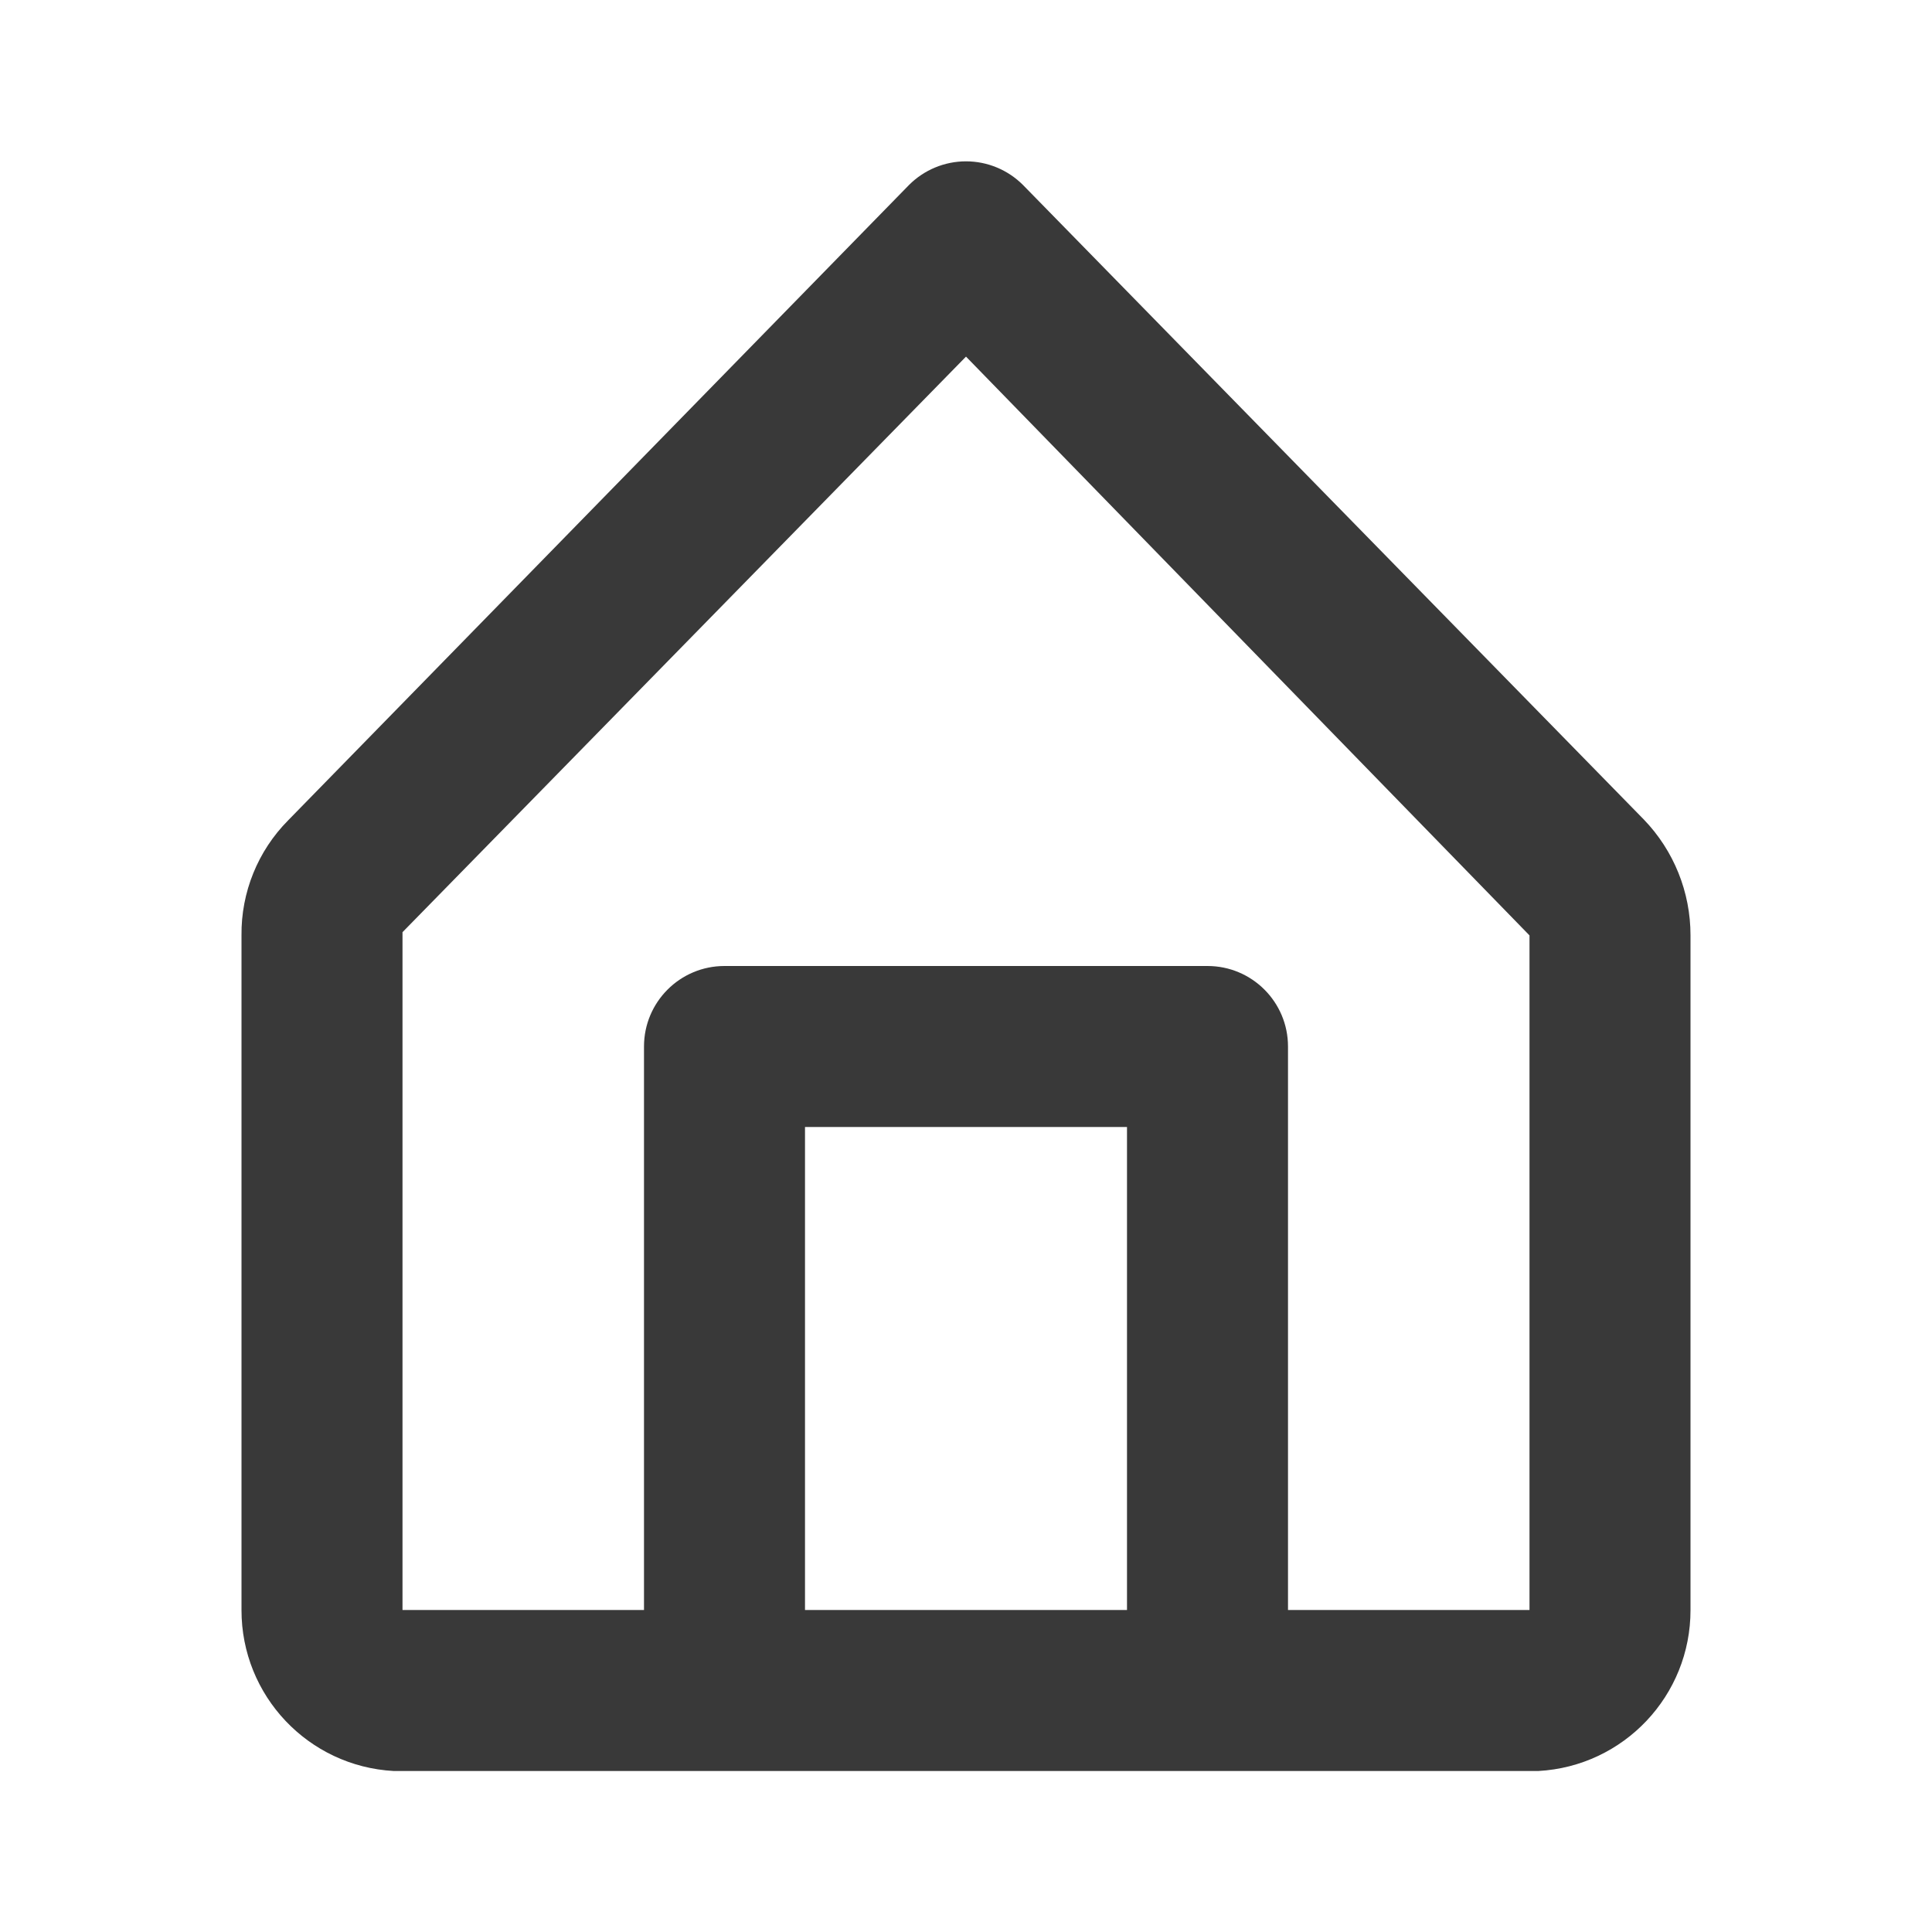
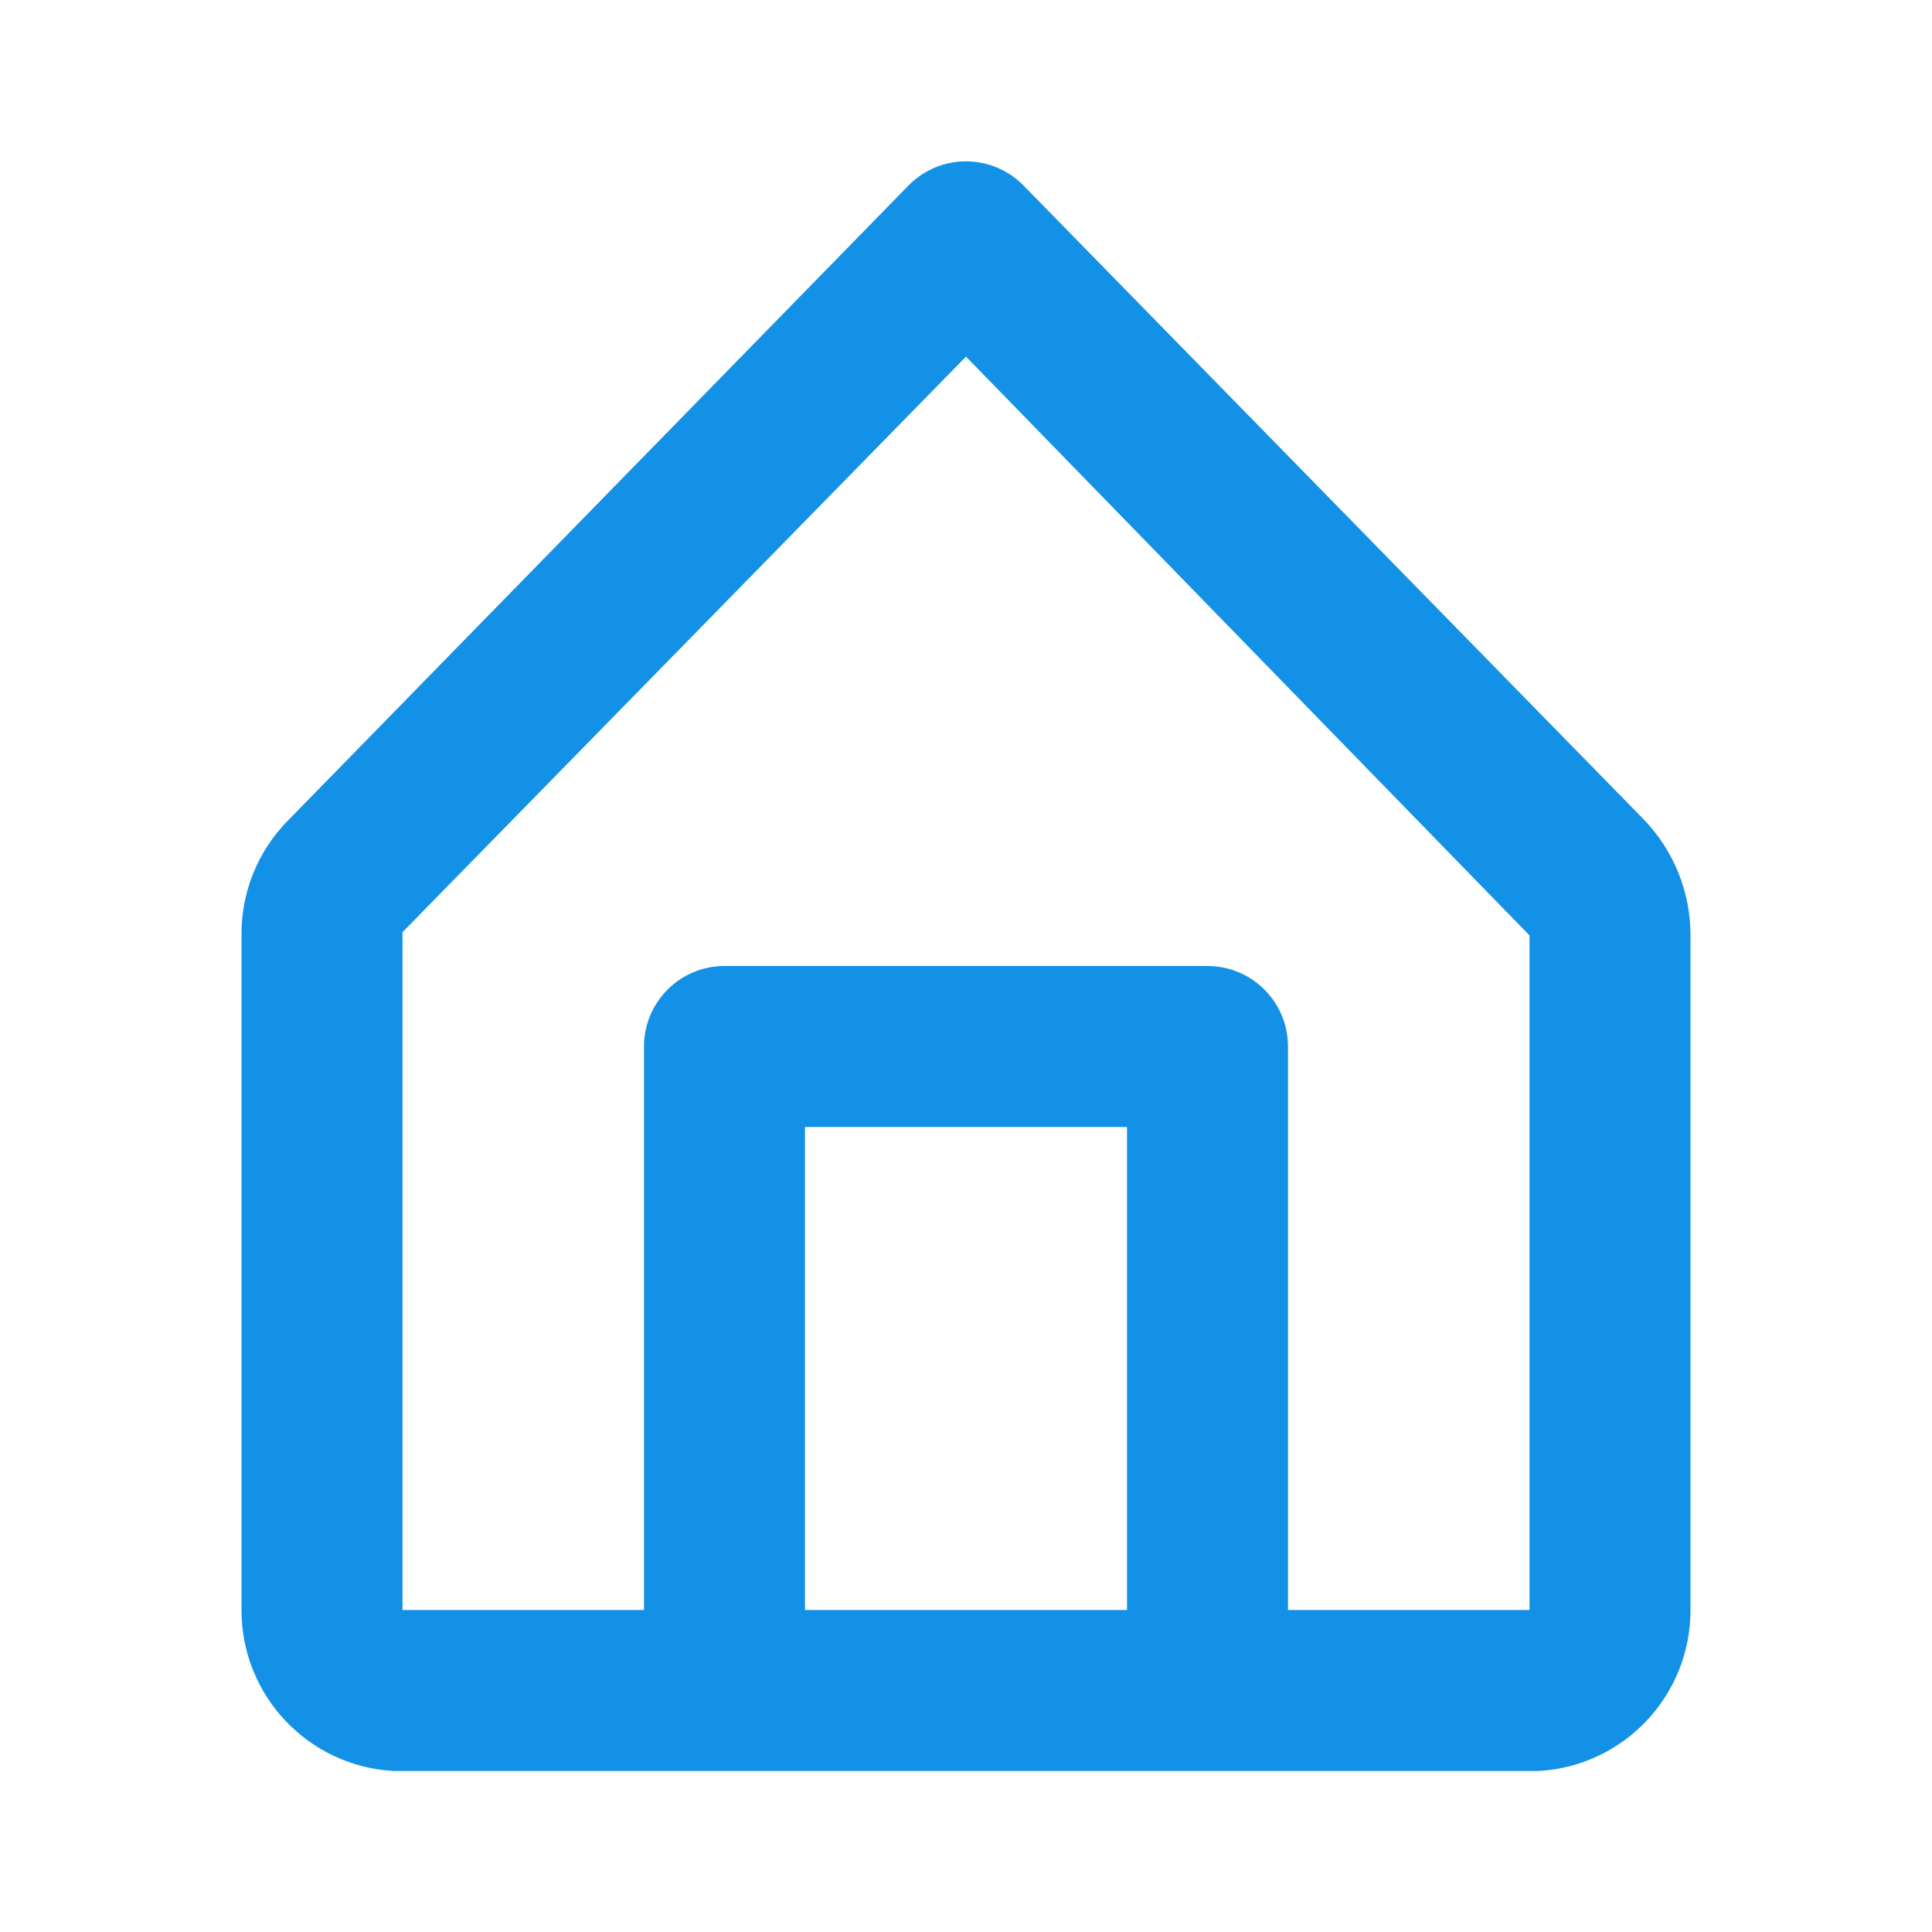
- <svg xmlns="http://www.w3.org/2000/svg" id="icon-01" width="24" height="24" viewBox="0 0 24 24">
-   <g id="home">
-     <rect id="長方形_23351" data-name="長方形 23351" width="24" height="24" fill="#393939" opacity="0" />
-     <path id="パス_43759" data-name="パス 43759" d="M20.42,10.18,12.71,2.3a1,1,0,0,0-1.42,0L3.58,10.19A2,2,0,0,0,3,11.62V20a2,2,0,0,0,1.89,2H19.11A2,2,0,0,0,21,20V11.62a2.07,2.07,0,0,0-.58-1.44ZM10,20V14h4v6Zm9,0H16V13a1,1,0,0,0-1-1H9a1,1,0,0,0-1,1v7H5V11.58l7-7.15,7,7.19Z" fill="#393939" />
-   </g>
+ <svg xmlns="http://www.w3.org/2000/svg" width="24" height="24">
+   <path data-name="パス 43759" d="M20.42 10.18L12.71 2.3a1 1 0 00-1.42 0l-7.71 7.89A2 2 0 003 11.62V20a2 2 0 001.89 2h14.22A2 2 0 0021 20v-8.38a2.07 2.07 0 00-.58-1.44zM10 20v-6h4v6zm9 0h-3v-7a1 1 0 00-1-1H9a1 1 0 00-1 1v7H5v-8.42l7-7.15 7 7.19z" fill="#1391e6" />
</svg>
